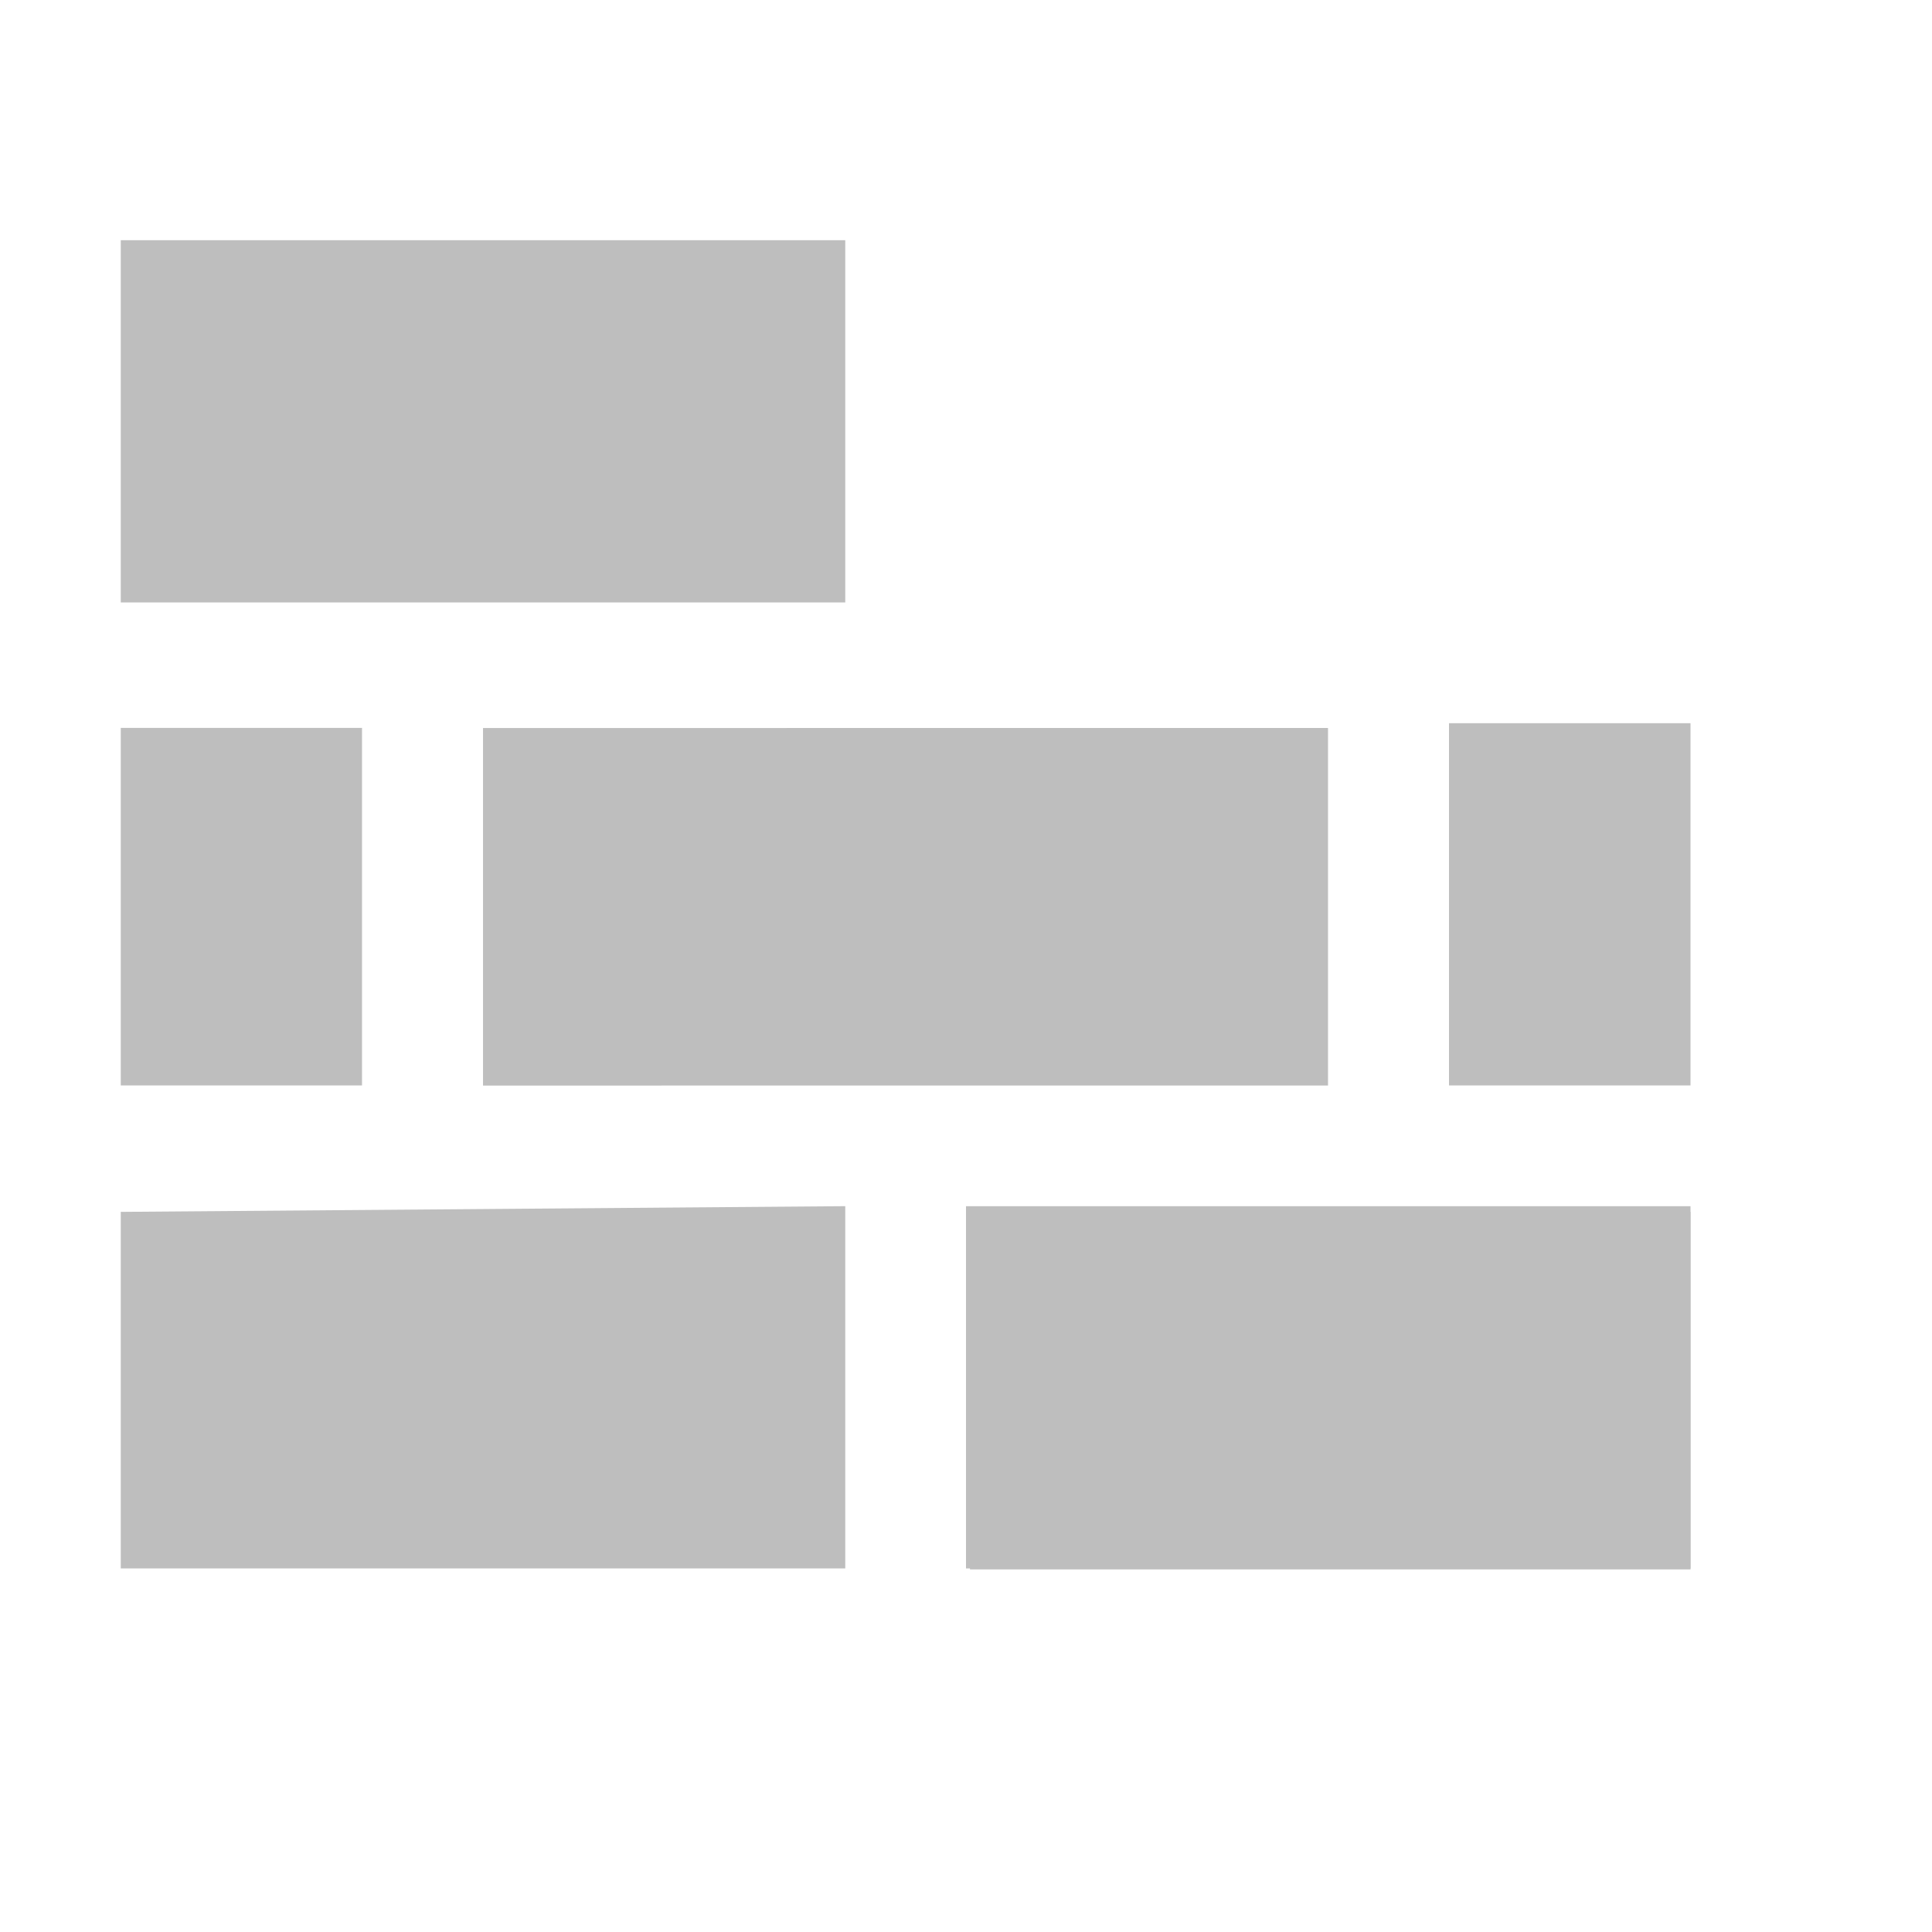
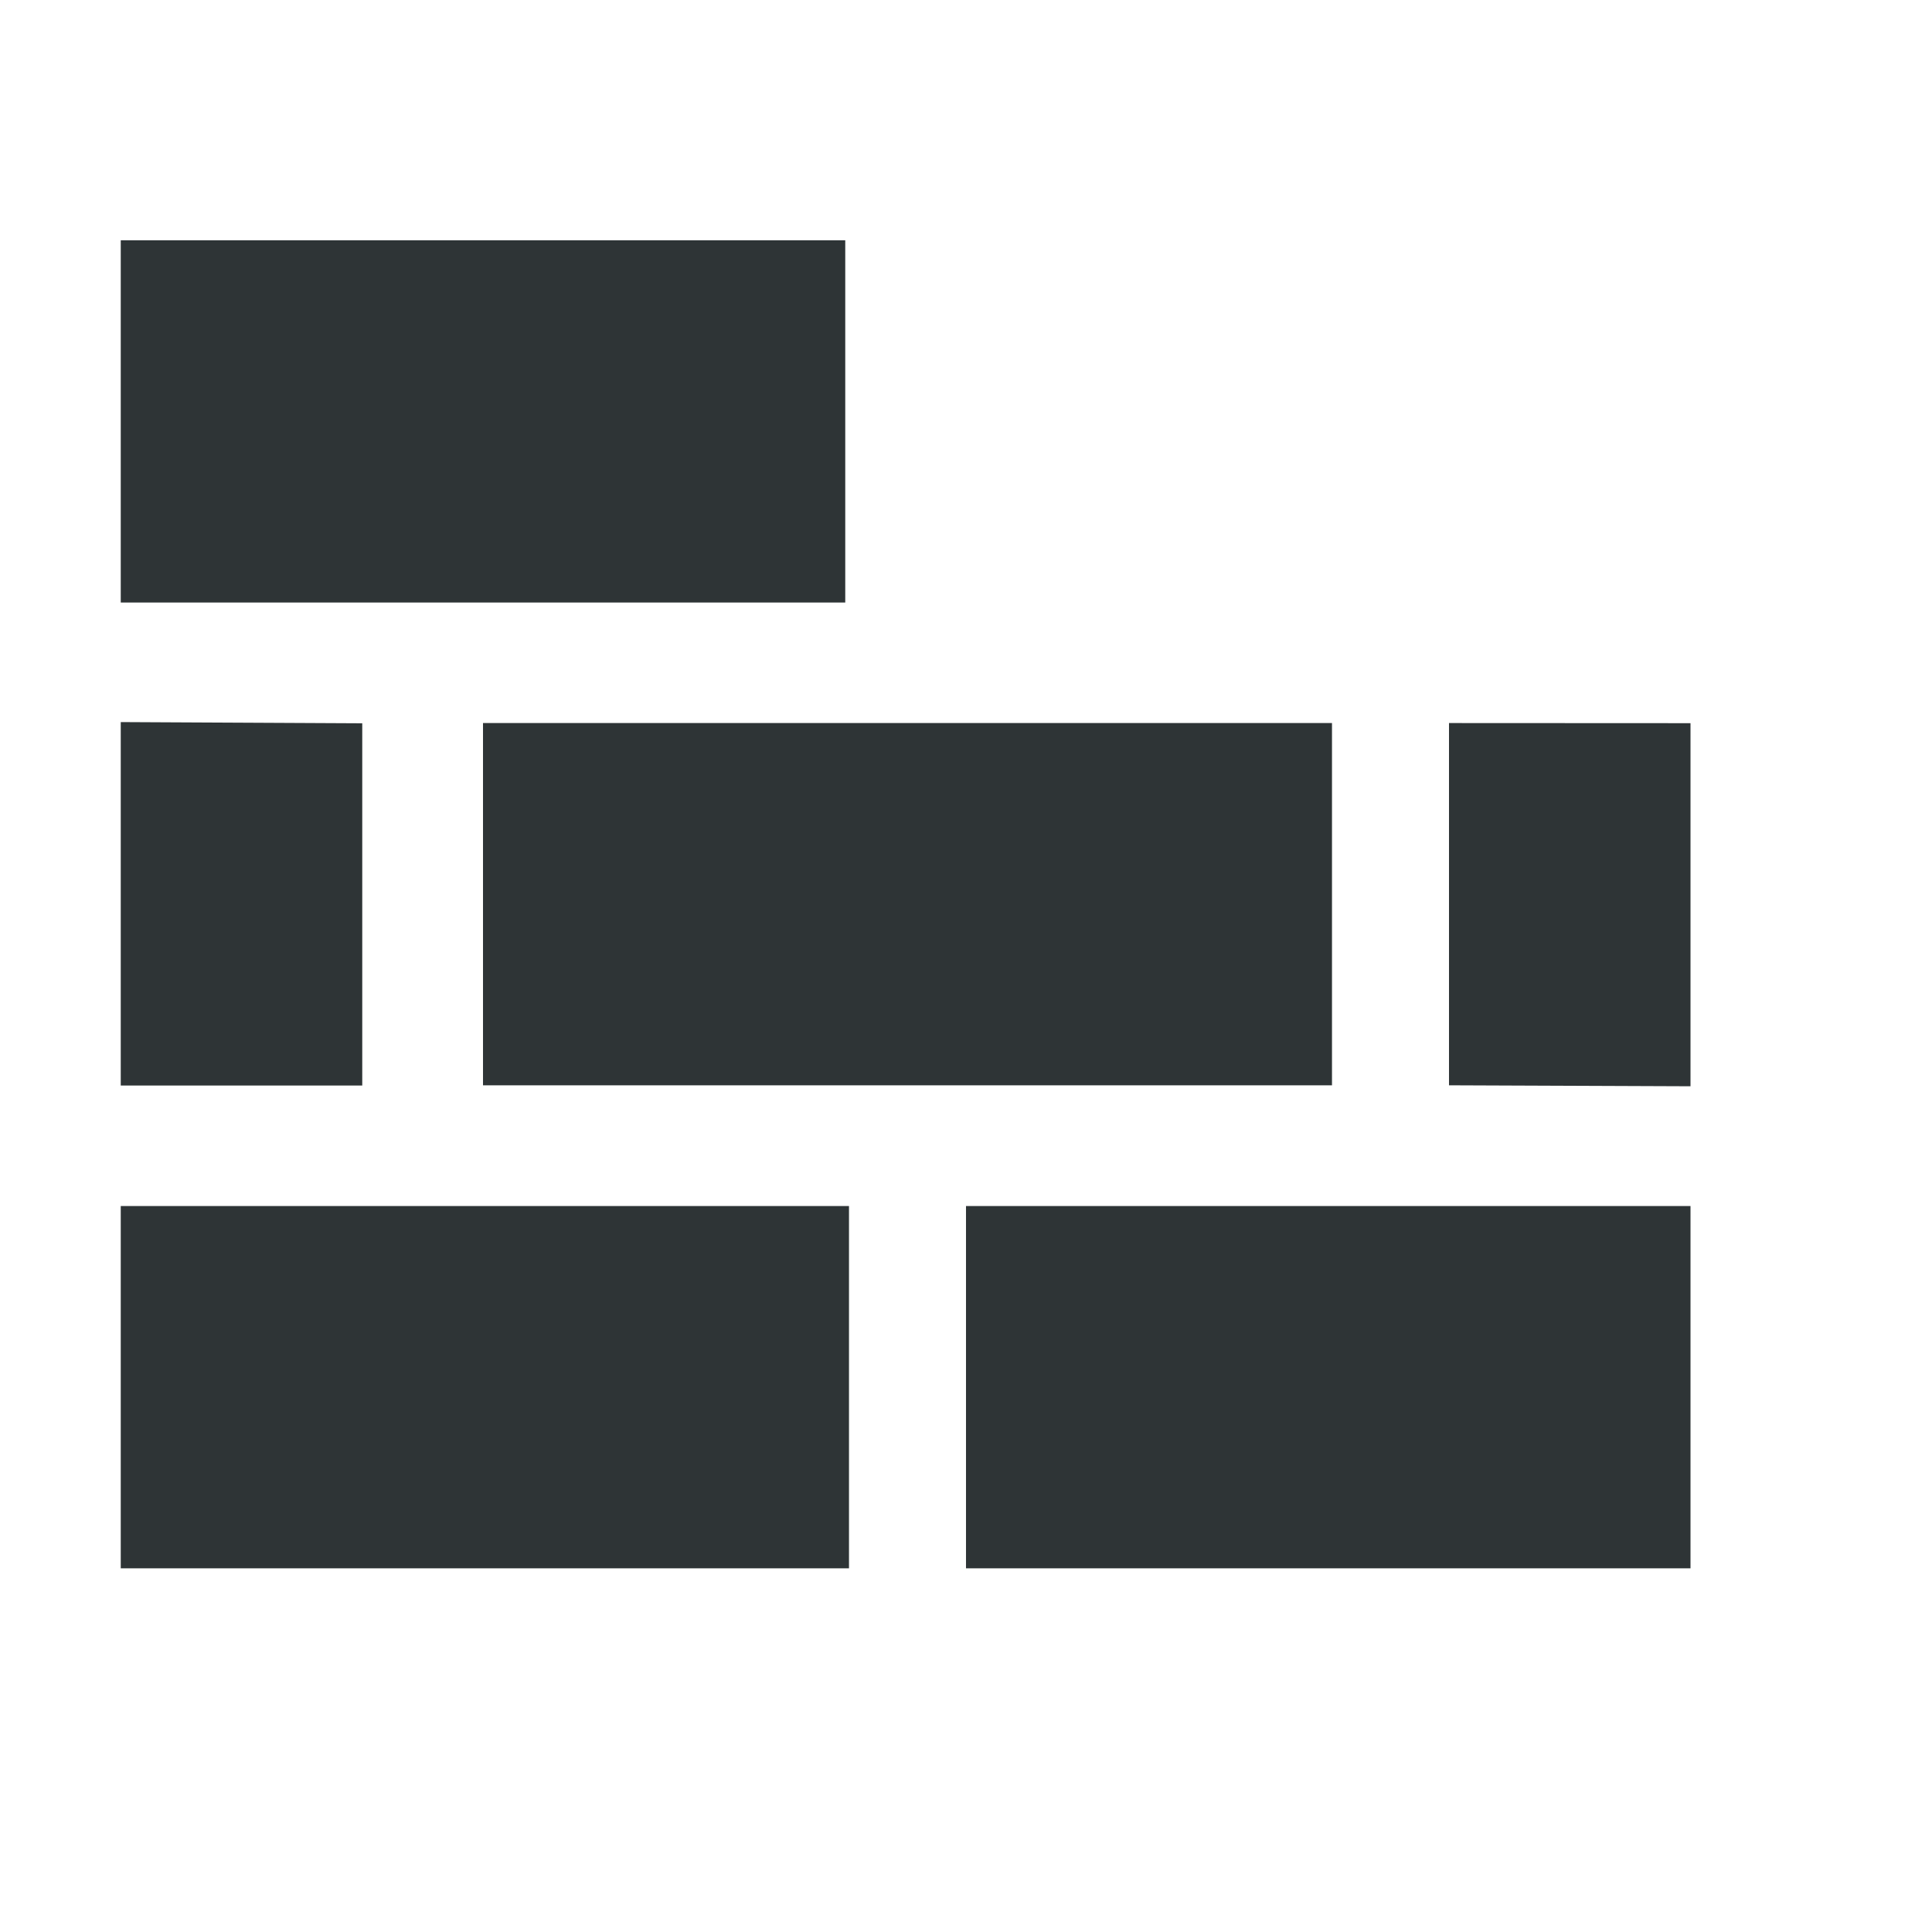
- <svg xmlns="http://www.w3.org/2000/svg" height="16" id="svg7384" version="1.1" width="16">
-   <defs id="defs7386" />
-   <g id="layer2" style="display:inline" transform="translate(20.00005,72.98918)">
-     <g id="g4273" transform="matrix(0,-1,-1,0,292,-36.98943)">
-       <path d="m -31.967,-62.953 0,2.961 5.967,0 0,-2.961 z M -39,-66.961 -39,-64 l 1.998,0 0,-2.961 z" id="path4253" style="color:#000000;clip-rule:nonzero;display:inline;overflow:visible;visibility:visible;opacity:1;isolation:auto;mix-blend-mode:normal;color-interpolation:sRGB;color-interpolation-filters:linearRGB;solid-color:#000000;solid-opacity:1;fill:#bebebe;fill-opacity:1;fill-rule:nonzero;stroke:none;stroke-width:1;stroke-linecap:butt;stroke-linejoin:miter;stroke-miterlimit:4;stroke-dasharray:1, 2;stroke-dashoffset:0;stroke-opacity:1;marker:none;marker-start:none;marker-mid:none;marker-end:none;paint-order:normal;color-rendering:auto;image-rendering:auto;shape-rendering:auto;text-rendering:auto;enable-background:new" transform="matrix(0,-1,-1,0,-36.98943,272)" />
-       <path d="m -39,-71 0,3 6,0 0,-3 z" id="path4249" style="color:#000000;clip-rule:nonzero;display:inline;overflow:visible;visibility:visible;opacity:1;isolation:auto;mix-blend-mode:normal;color-interpolation:sRGB;color-interpolation-filters:linearRGB;solid-color:#000000;solid-opacity:1;fill:#bebebe;fill-opacity:1;fill-rule:nonzero;stroke:none;stroke-width:1;stroke-linecap:butt;stroke-linejoin:miter;stroke-miterlimit:4;stroke-dasharray:1, 2;stroke-dashoffset:0;stroke-opacity:1;marker:none;marker-start:none;marker-mid:none;marker-end:none;paint-order:normal;color-rendering:auto;image-rendering:auto;shape-rendering:auto;text-rendering:auto;enable-background:new" transform="matrix(0,-1,-1,0,-36.98943,272)" />
-       <path d="m -32,-63 0,3 6,0 0,-3 z m 4,-4 0,3 2,0 0,-3 z" id="path4255" style="color:#000000;clip-rule:nonzero;display:inline;overflow:visible;visibility:visible;opacity:1;isolation:auto;mix-blend-mode:normal;color-interpolation:sRGB;color-interpolation-filters:linearRGB;solid-color:#000000;solid-opacity:1;fill:#bebebe;fill-opacity:1;fill-rule:nonzero;stroke:none;stroke-width:1;stroke-linecap:butt;stroke-linejoin:miter;stroke-miterlimit:4;stroke-dasharray:1, 2;stroke-dashoffset:0;stroke-opacity:1;marker:none;marker-start:none;marker-mid:none;marker-end:none;paint-order:normal;color-rendering:auto;image-rendering:auto;shape-rendering:auto;text-rendering:auto;enable-background:new" transform="matrix(0,-1,-1,0,-36.98943,272)" />
-       <path d="m -39,-62.953 0,2.953 6,-1.71e-4 0,-3 z m 3,-4.007 0,2.961 6.998,-4.69e-4 0,-2.961 z" id="path4257" style="color:#000000;clip-rule:nonzero;display:inline;overflow:visible;visibility:visible;opacity:1;isolation:auto;mix-blend-mode:normal;color-interpolation:sRGB;color-interpolation-filters:linearRGB;solid-color:#000000;solid-opacity:1;fill:#bebebe;fill-opacity:1;fill-rule:nonzero;stroke:none;stroke-width:1;stroke-linecap:butt;stroke-linejoin:miter;stroke-miterlimit:4;stroke-dasharray:1, 2;stroke-dashoffset:0;stroke-opacity:1;marker:none;marker-start:none;marker-mid:none;marker-end:none;paint-order:normal;color-rendering:auto;image-rendering:auto;shape-rendering:auto;text-rendering:auto;enable-background:new" transform="matrix(0,-1,-1,0,-36.98943,272)" />
-     </g>
-   </g>
-   <g id="layer9" style="display:inline" transform="translate(-221.0001,-144.0108)" />
-   <g id="layer1" transform="translate(20.00005,72.98918)" />
+ <svg xmlns="http://www.w3.org/2000/svg" width="16" height="16">
+   <path d="M1 1.99v3h6v-3zM1 5.98V8.99h2v-3zm3 .008v3h7.031v-3zm8 0v3l2 .008V5.989zm-11 4v3h6.031v-3zm7 0v3h6v-3z" color="#000" overflow="visible" fill="#2e3436" />
</svg>
